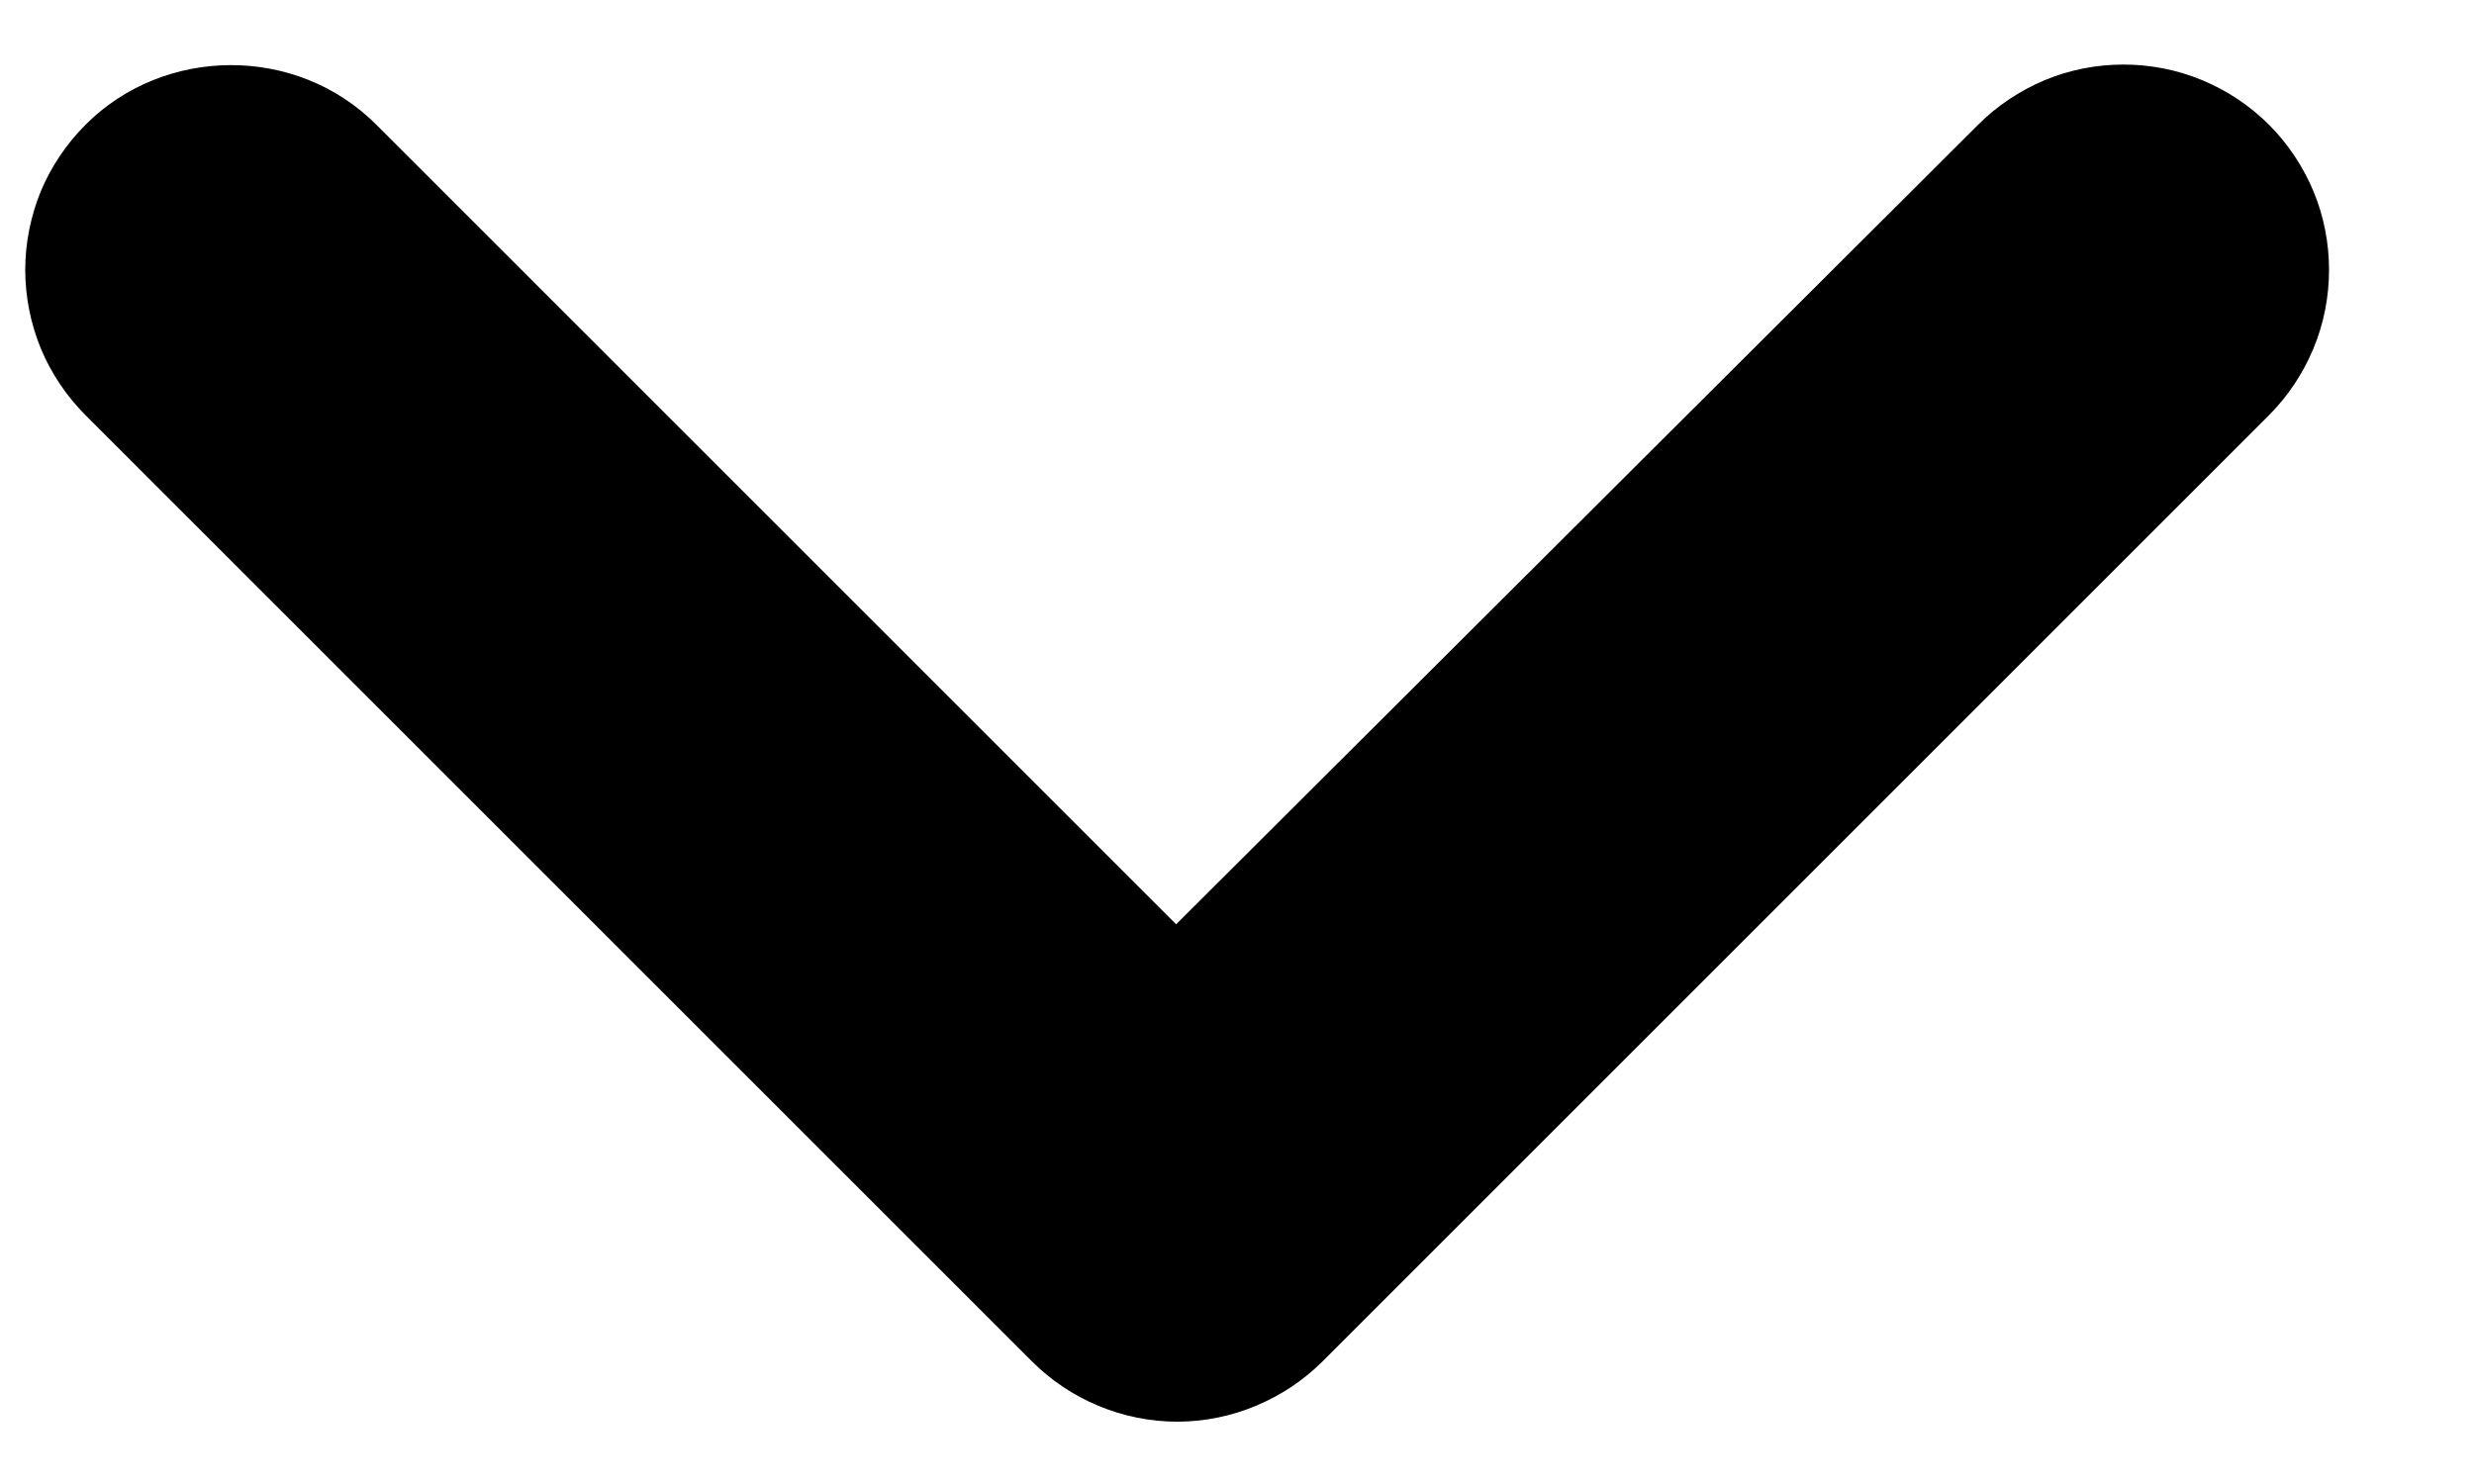
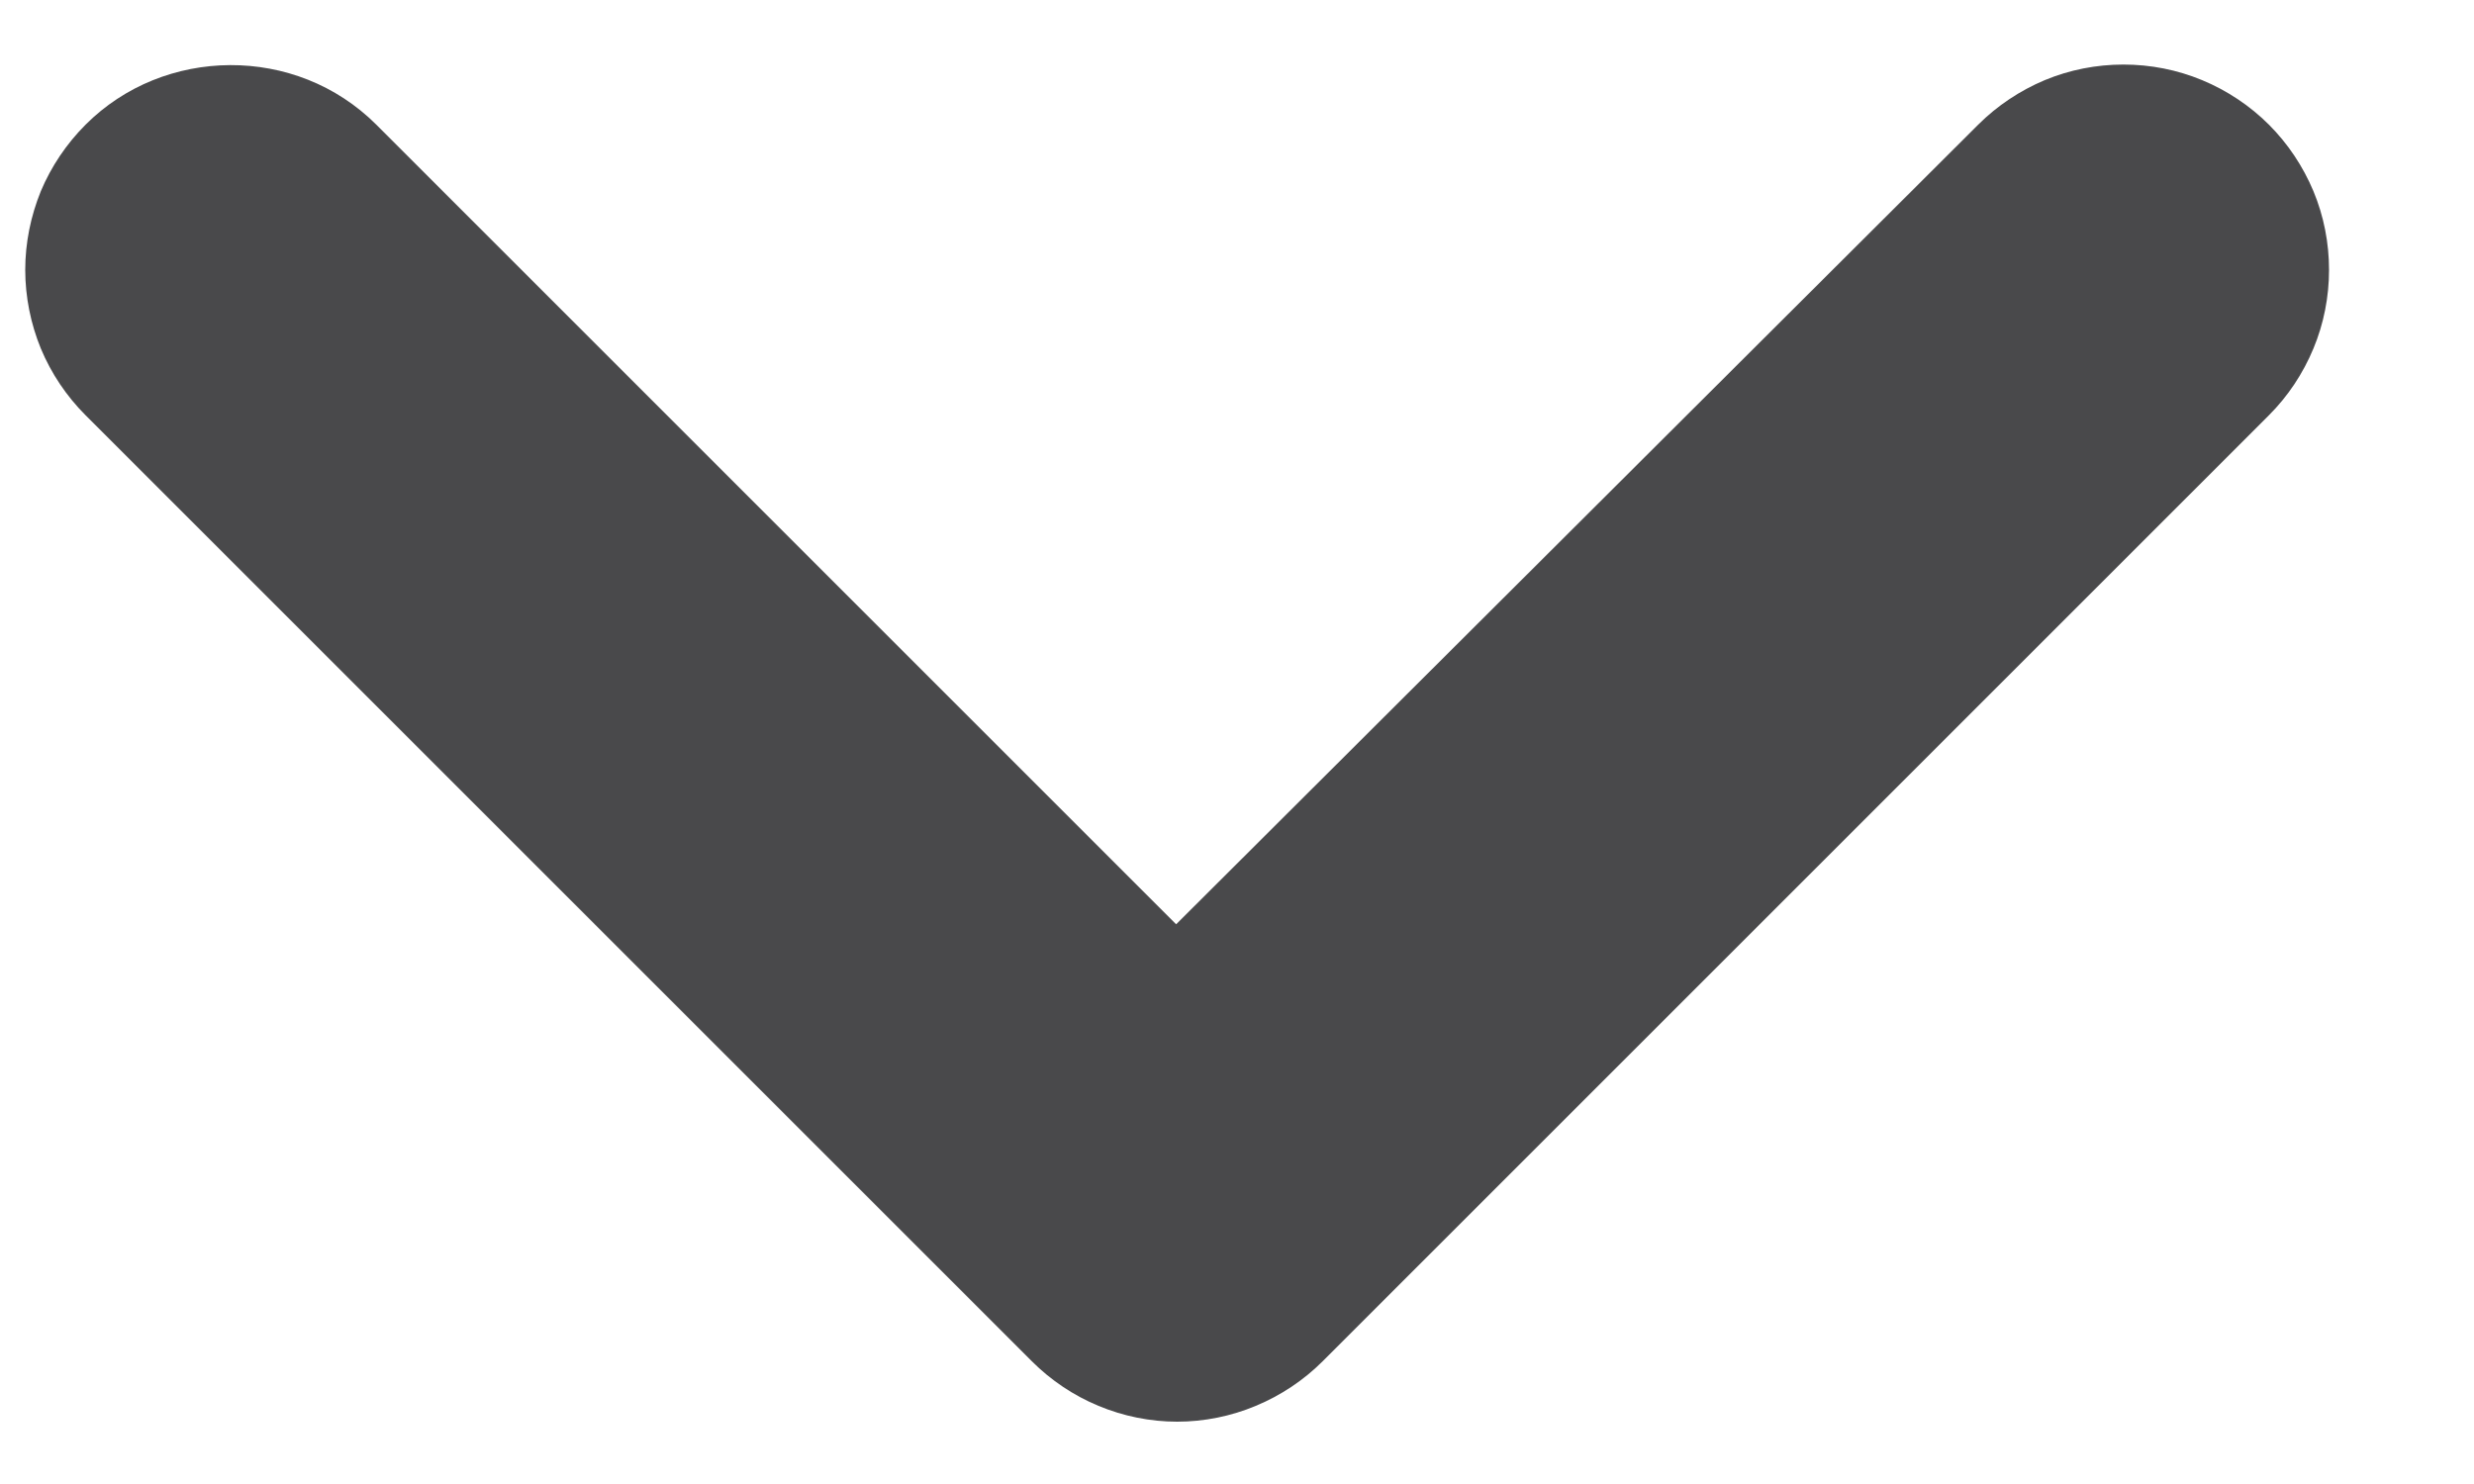
<svg xmlns="http://www.w3.org/2000/svg" width="10" height="6" viewBox="0 0 10 6" fill="none">
-   <path d="M0.346 0.504C0.269 0.581 0.207 0.673 0.165 0.773C0.124 0.874 0.102 0.982 0.102 1.091C0.102 1.2 0.124 1.309 0.165 1.409C0.207 1.51 0.269 1.602 0.346 1.679L4.171 5.504C4.248 5.581 4.339 5.642 4.44 5.684C4.541 5.726 4.649 5.748 4.758 5.748C4.867 5.748 4.976 5.726 5.076 5.684C5.177 5.642 5.269 5.581 5.346 5.504L9.171 1.679C9.248 1.602 9.309 1.51 9.351 1.409C9.393 1.308 9.414 1.2 9.414 1.091C9.414 0.982 9.393 0.874 9.351 0.773C9.309 0.673 9.248 0.581 9.171 0.504C9.094 0.427 9.002 0.366 8.901 0.324C8.8 0.282 8.692 0.261 8.583 0.261C8.474 0.261 8.366 0.282 8.265 0.324C8.165 0.366 8.073 0.427 7.996 0.504L4.754 3.737L1.521 0.504C1.196 0.179 0.662 0.187 0.346 0.504Z" fill="black" />
+   <path d="M0.346 0.504C0.269 0.581 0.207 0.673 0.165 0.773C0.124 0.874 0.102 0.982 0.102 1.091C0.102 1.2 0.124 1.309 0.165 1.409C0.207 1.51 0.269 1.602 0.346 1.679L4.171 5.504C4.248 5.581 4.339 5.642 4.44 5.684C4.541 5.726 4.649 5.748 4.758 5.748C4.867 5.748 4.976 5.726 5.076 5.684C5.177 5.642 5.269 5.581 5.346 5.504L9.171 1.679C9.248 1.602 9.309 1.51 9.351 1.409C9.393 1.308 9.414 1.2 9.414 1.091C9.414 0.982 9.393 0.874 9.351 0.773C9.309 0.673 9.248 0.581 9.171 0.504C9.094 0.427 9.002 0.366 8.901 0.324C8.8 0.282 8.692 0.261 8.583 0.261C8.474 0.261 8.366 0.282 8.265 0.324C8.165 0.366 8.073 0.427 7.996 0.504L4.754 3.737L1.521 0.504C1.196 0.179 0.662 0.187 0.346 0.504Z" fill="#49494B" />
</svg>
